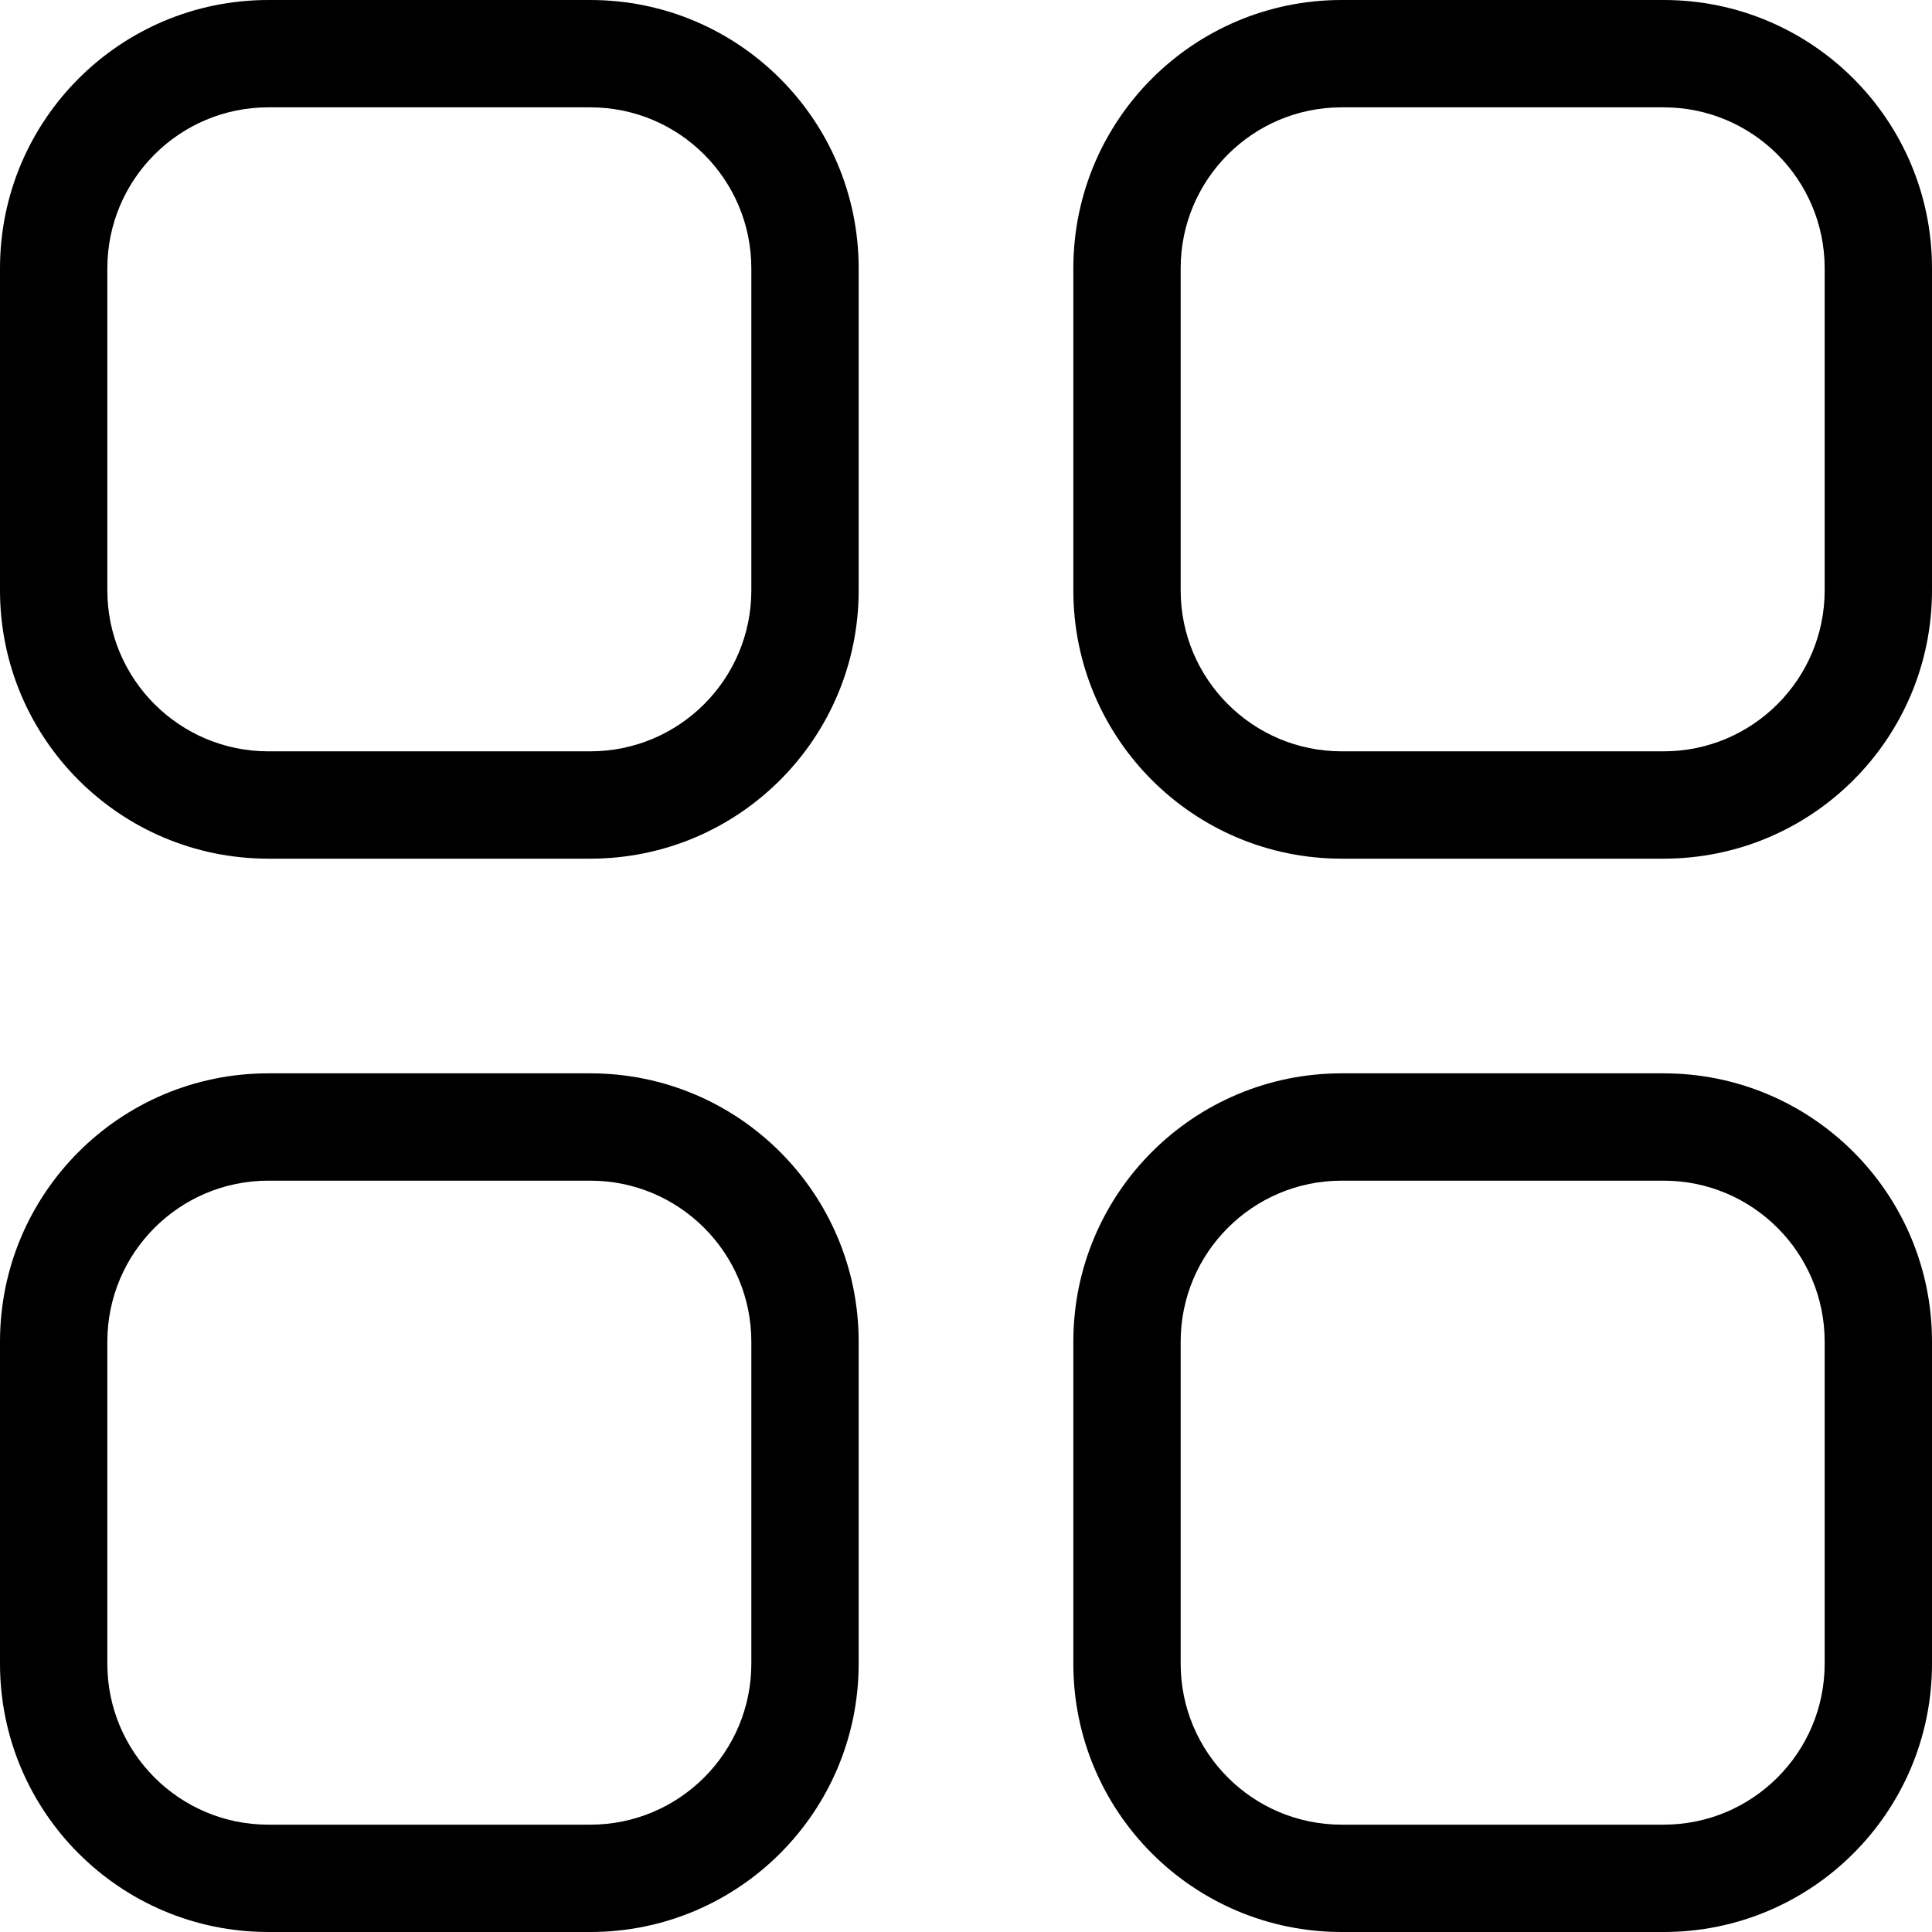
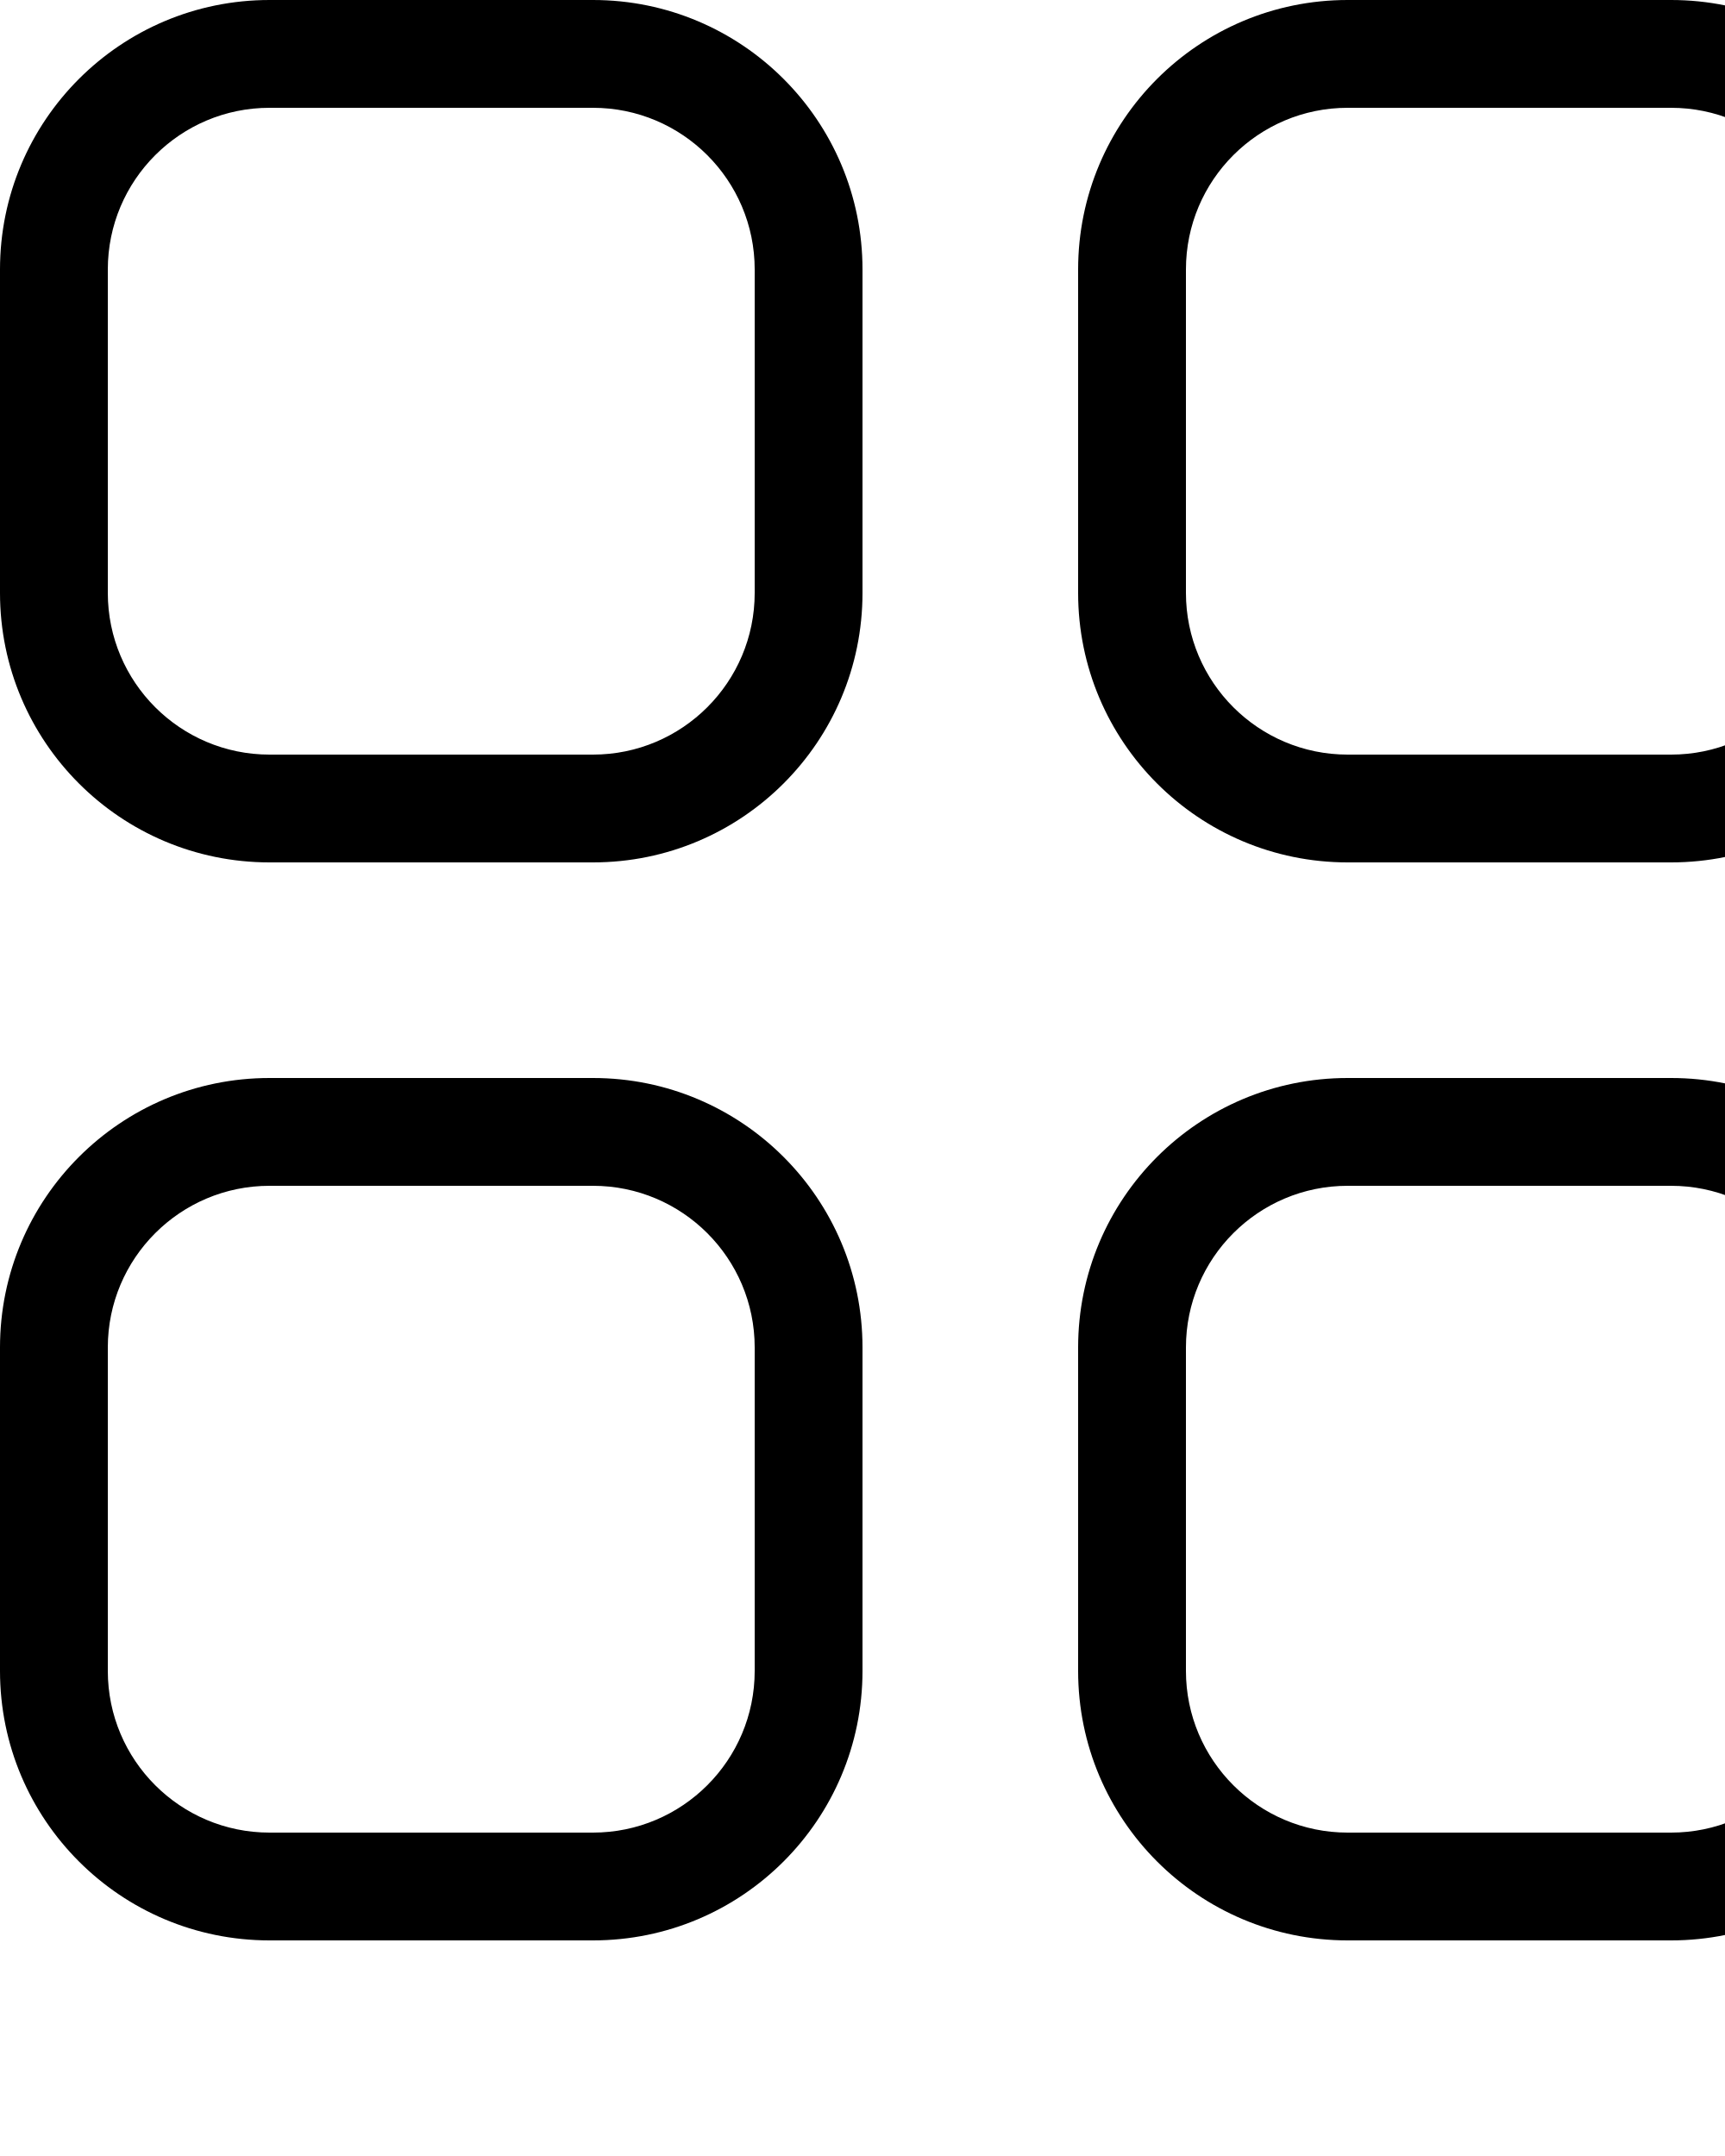
- <svg xmlns="http://www.w3.org/2000/svg" viewBox="0 0 18 18" fill="none">
+ <svg xmlns="http://www.w3.org/2000/svg" viewBox="0 0 16 20" fill="none">
  <path d="M0 2.5C0 1.119 1.119 0 2.5 0H5.5C6.881 0 8 1.119 8 2.5V5.5C8 6.881 6.881 8 5.5 8H2.5C1.119 8 0 6.881 0 5.5V2.5ZM1 2.5V5.5C1 6.328 1.672 7 2.5 7H5.5C6.328 7 7 6.328 7 5.5V2.5C7 1.672 6.328 1 5.5 1H2.5C1.672 1 1 1.672 1 2.5ZM10 2.5C10 1.119 11.119 0 12.5 0H15.5C16.881 0 18 1.119 18 2.5V5.5C18 6.881 16.881 8 15.5 8H12.5C11.119 8 10 6.881 10 5.5V2.5ZM11 2.5V5.5C11 6.328 11.672 7 12.5 7H15.5C16.328 7 17 6.328 17 5.5V2.5C17 1.672 16.328 1 15.5 1H12.5C11.672 1 11 1.672 11 2.5ZM0 12.5C0 11.119 1.119 10 2.5 10H5.5C6.881 10 8 11.119 8 12.5V15.5C8 16.881 6.881 18 5.5 18H2.5C1.119 18 0 16.881 0 15.5V12.5ZM1 12.5V15.5C1 16.328 1.672 17 2.5 17H5.5C6.328 17 7 16.328 7 15.5V12.5C7 11.672 6.328 11 5.5 11H2.5C1.672 11 1 11.672 1 12.5ZM10 12.5C10 11.119 11.119 10 12.5 10H15.5C16.881 10 18 11.119 18 12.5V15.5C18 16.881 16.881 18 15.5 18H12.5C11.119 18 10 16.881 10 15.5V12.5ZM11 12.5V15.5C11 16.328 11.672 17 12.5 17H15.5C16.328 17 17 16.328 17 15.5V12.5C17 11.672 16.328 11 15.5 11H12.5C11.672 11 11 11.672 11 12.5Z" fill="currentColor" />
</svg>
